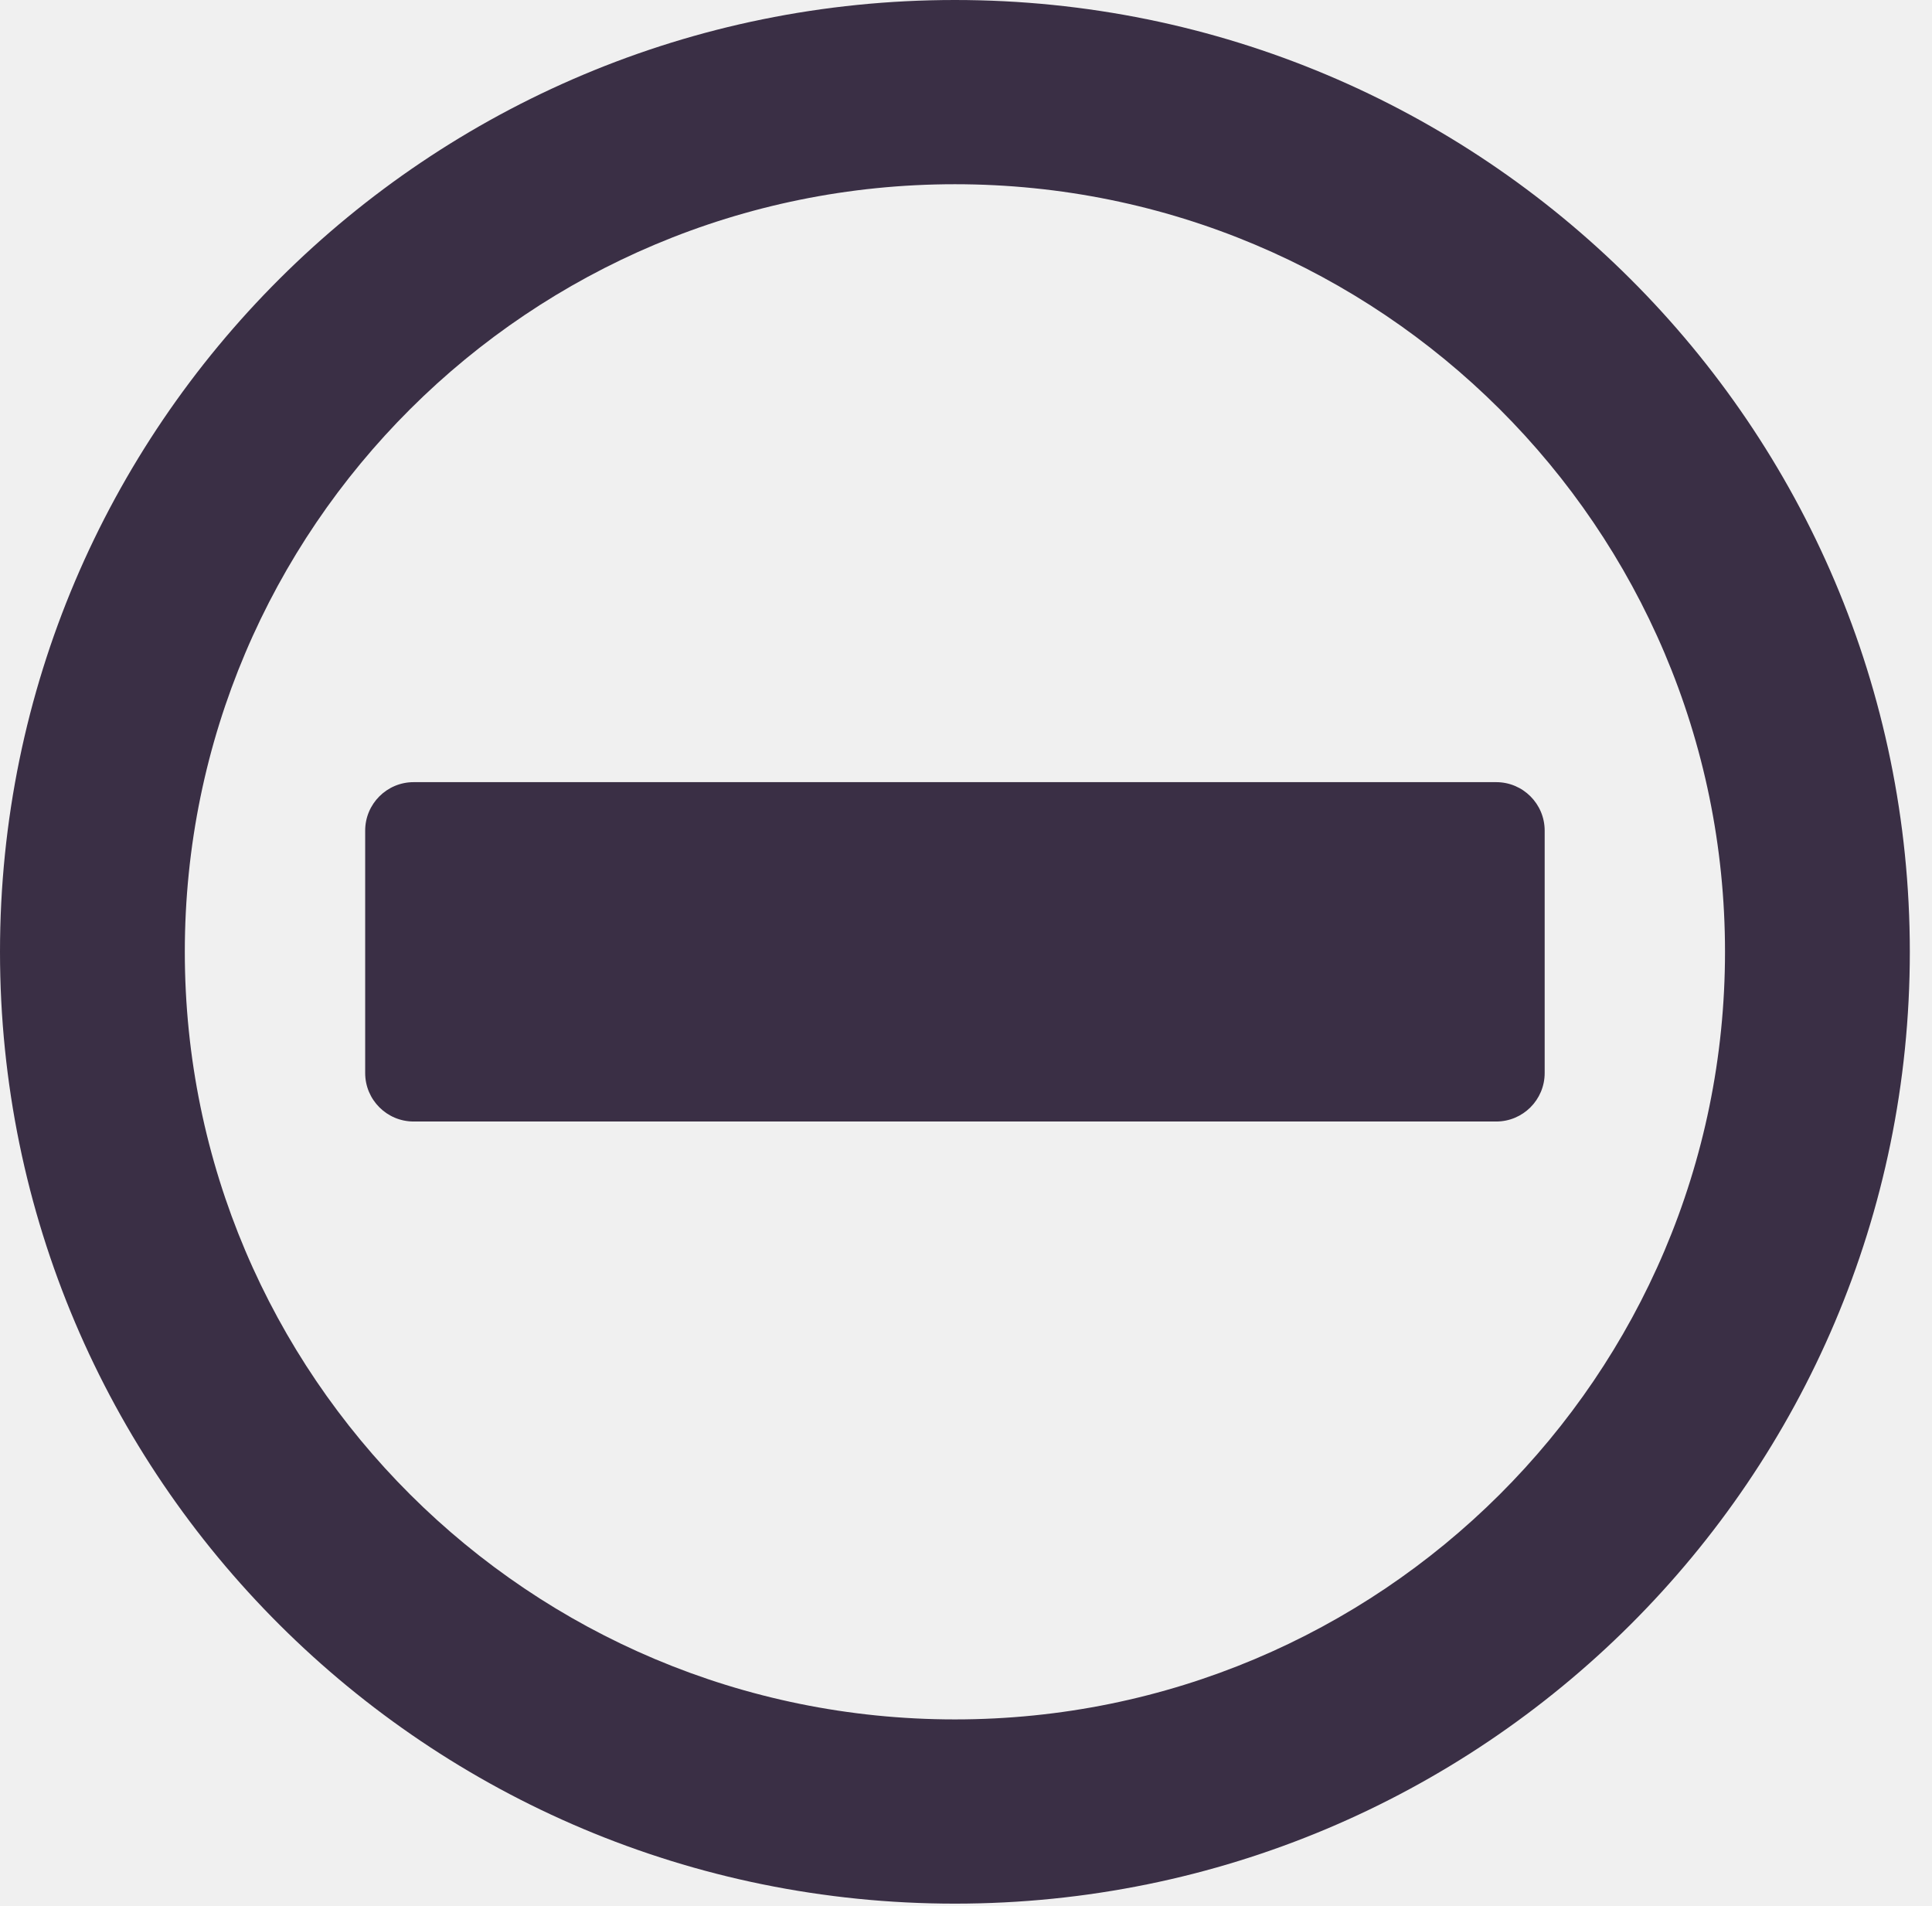
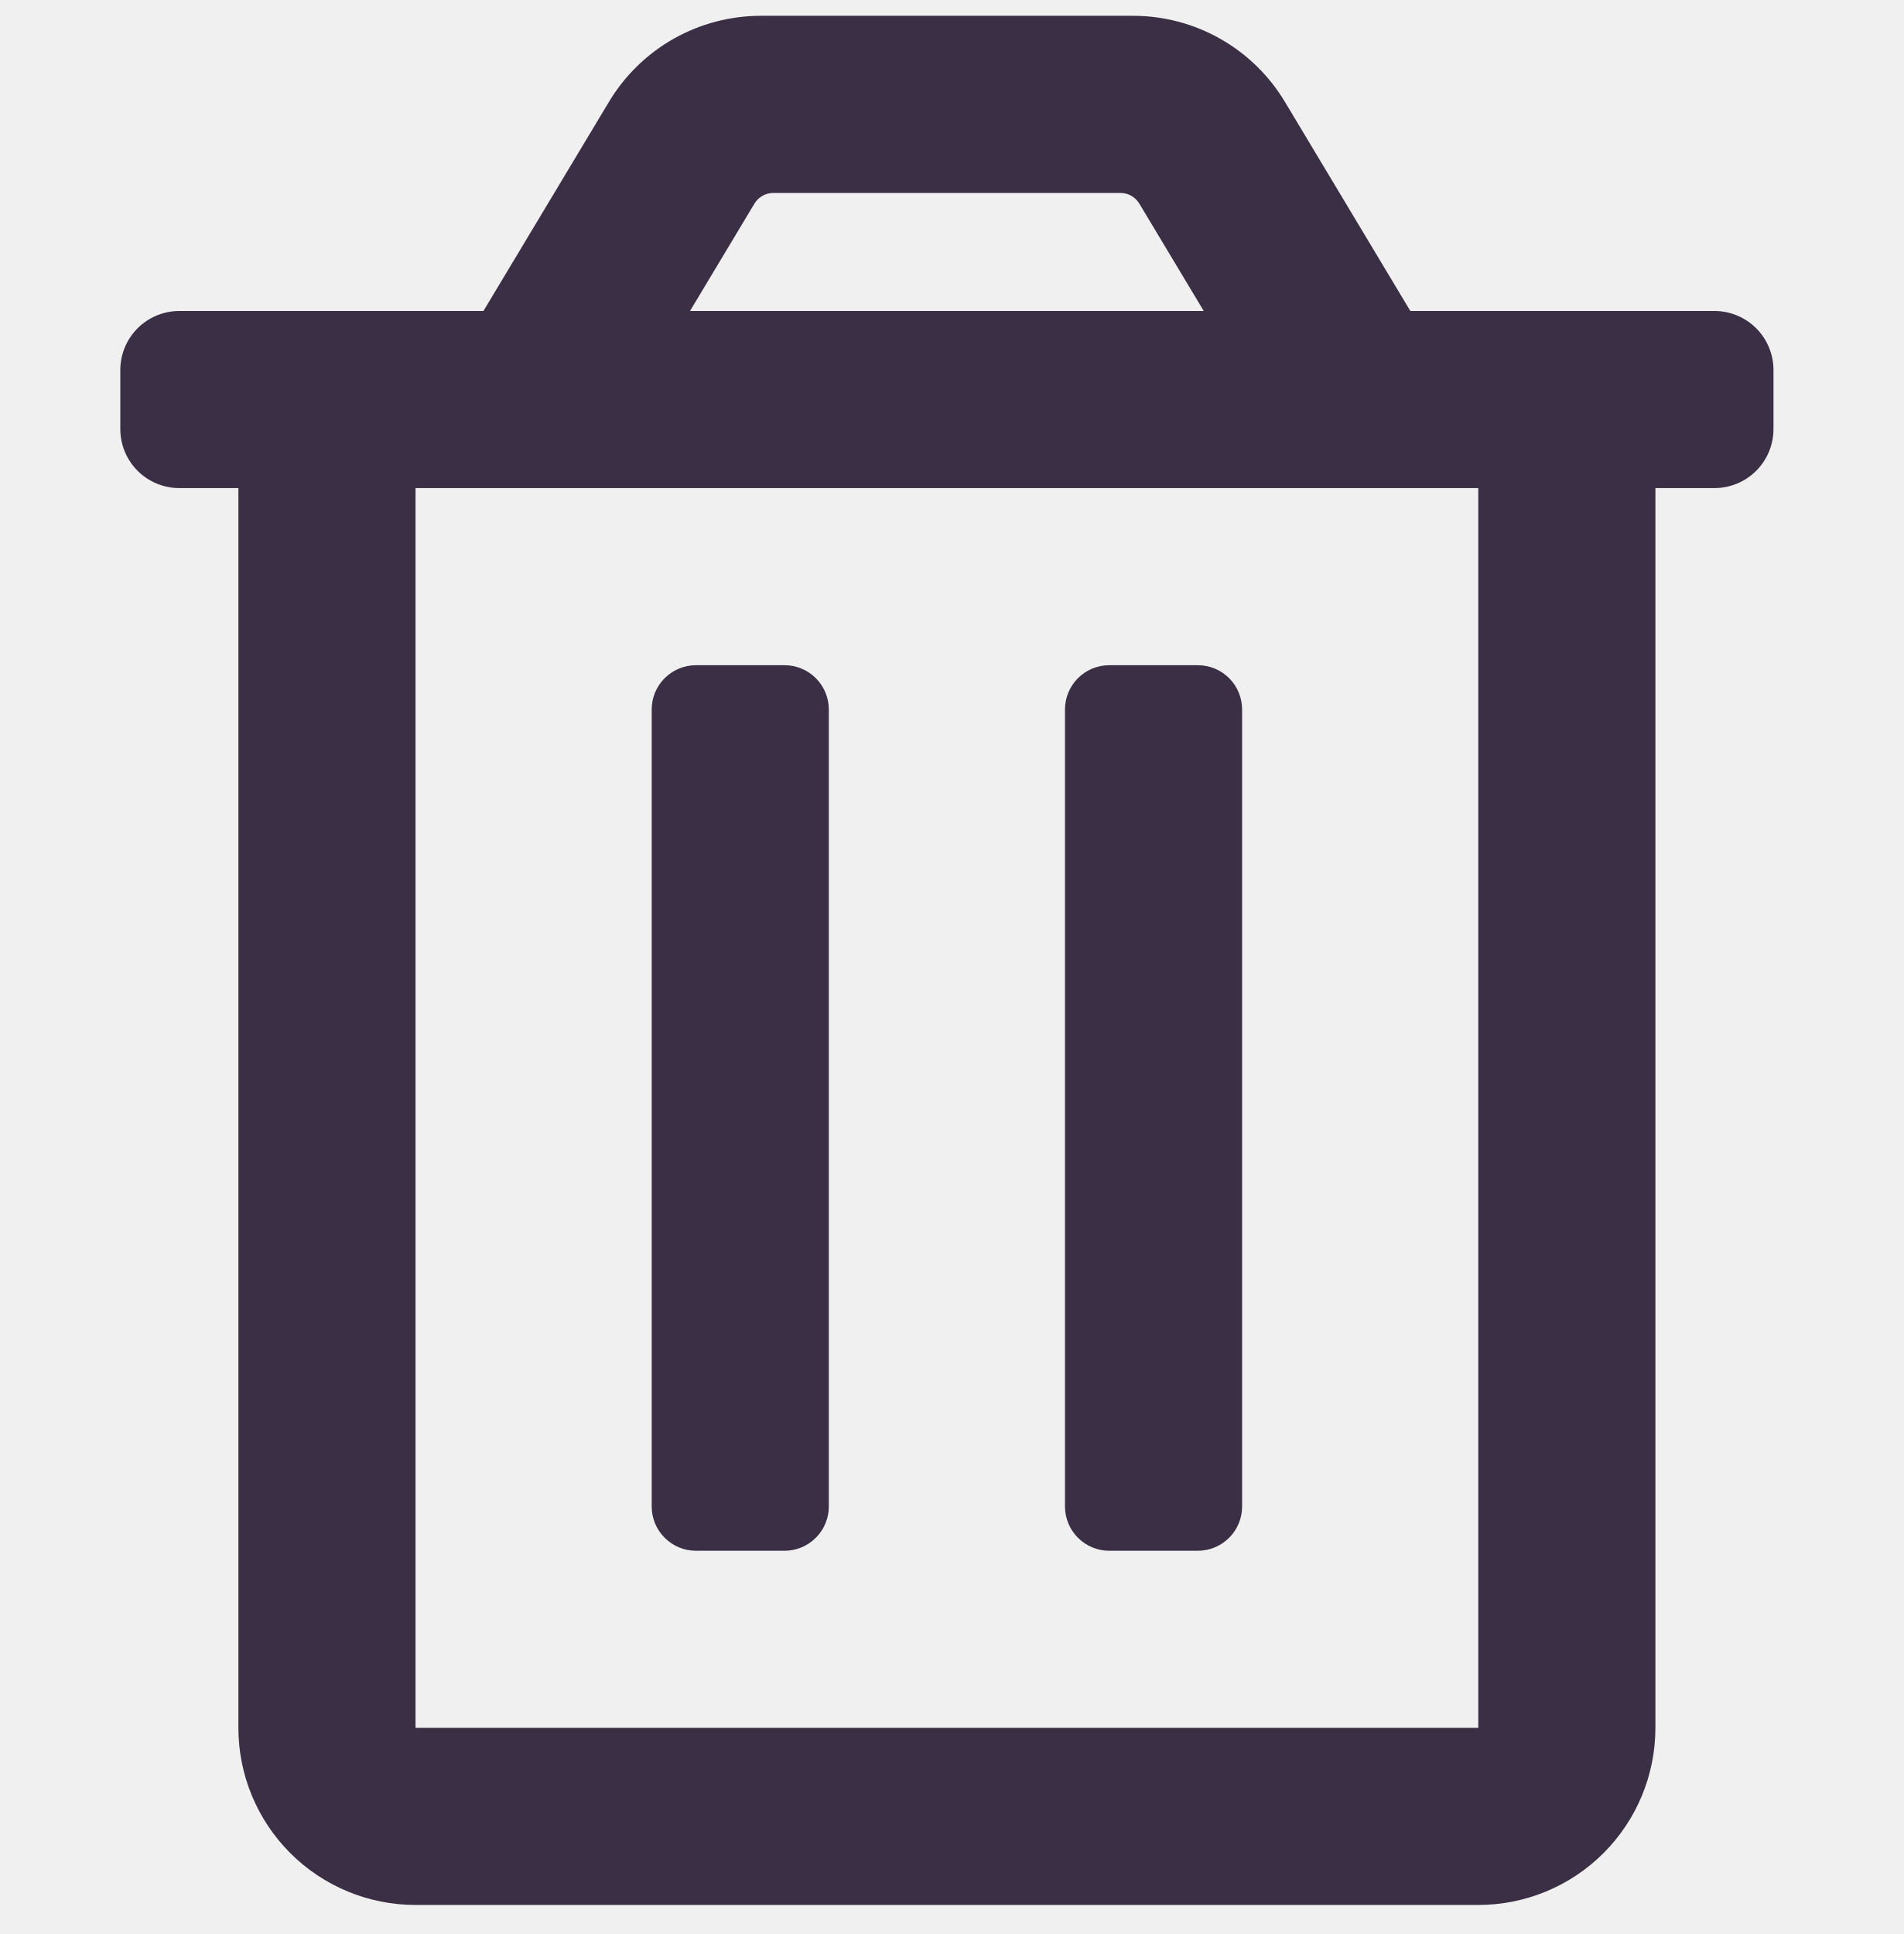
- <svg xmlns="http://www.w3.org/2000/svg" width="73" height="72" viewBox="0 0 73 72" fill="none">
+ <svg xmlns="http://www.w3.org/2000/svg" width="63" height="64" viewBox="0 0 63 64" fill="none">
  <g clip-path="url(#clip0)">
-     <path d="M72.162 35.959C72.162 16.095 56.013 -0 36.081 -0C16.149 -0 -0 16.095 -0 35.959C-0 55.824 16.149 71.918 36.081 71.918C56.013 71.918 72.162 55.824 72.162 35.959ZM6.983 35.959C6.983 19.937 20.005 6.96 36.081 6.96C52.157 6.96 65.179 19.937 65.179 35.959C65.179 51.981 52.157 64.958 36.081 64.958C20.005 64.958 6.983 51.981 6.983 35.959Z" fill="#3A2F45" />
-     <rect x="13.798" y="29.549" width="44.567" height="12.821" rx="1.832" fill="#3A2F45" />
+     <path d="M36.704 51.318H39.635C40.023 51.318 40.396 51.163 40.671 50.888C40.946 50.614 41.1 50.241 41.1 49.852V23.478C41.1 23.09 40.946 22.717 40.671 22.442C40.396 22.167 40.023 22.013 39.635 22.013H36.704C36.316 22.013 35.943 22.167 35.668 22.442C35.394 22.717 35.239 23.09 35.239 23.478V49.852C35.239 50.241 35.394 50.614 35.668 50.888C35.943 51.163 36.316 51.318 36.704 51.318ZM56.729 10.291H46.667L42.515 3.368C41.994 2.5 41.257 1.781 40.376 1.283C39.495 0.784 38.499 0.522 37.487 0.523H25.177C24.165 0.523 23.17 0.785 22.289 1.283C21.408 1.782 20.672 2.5 20.151 3.368L15.997 10.291H5.935C5.416 10.291 4.919 10.497 4.553 10.863C4.187 11.23 3.981 11.727 3.981 12.245L3.981 14.198C3.981 14.717 4.187 15.213 4.553 15.58C4.919 15.946 5.416 16.152 5.935 16.152H7.888V57.178C7.888 58.733 8.506 60.224 9.605 61.323C10.704 62.422 12.195 63.039 13.749 63.039H48.915C50.469 63.039 51.96 62.422 53.059 61.323C54.158 60.224 54.776 58.733 54.776 57.178V16.152H56.729C57.247 16.152 57.744 15.946 58.111 15.58C58.477 15.213 58.683 14.717 58.683 14.198V12.245C58.683 11.727 58.477 11.23 58.111 10.863C57.744 10.497 57.247 10.291 56.729 10.291ZM24.963 6.739C25.028 6.63 25.121 6.541 25.231 6.478C25.341 6.416 25.466 6.384 25.593 6.384H37.071C37.197 6.384 37.322 6.416 37.432 6.479C37.542 6.541 37.634 6.631 37.7 6.739L39.831 10.291H22.832L24.963 6.739ZM48.915 57.178H13.749V16.152H48.915V57.178ZM23.029 51.318H25.959C26.348 51.318 26.721 51.163 26.995 50.888C27.27 50.614 27.425 50.241 27.425 49.852V23.478C27.425 23.09 27.27 22.717 26.995 22.442C26.721 22.167 26.348 22.013 25.959 22.013H23.029C22.64 22.013 22.268 22.167 21.993 22.442C21.718 22.717 21.564 23.09 21.564 23.478V49.852C21.564 50.241 21.718 50.614 21.993 50.888C22.268 51.163 22.64 51.318 23.029 51.318Z" fill="#3A2F45" />
  </g>
  <defs>
    <clipPath id="clip0">
-       <rect width="72.162" height="71.918" fill="white" />
+       <rect width="54.702" height="62.516" fill="white" transform="translate(3.9809 0.522949)" />
    </clipPath>
  </defs>
</svg>
